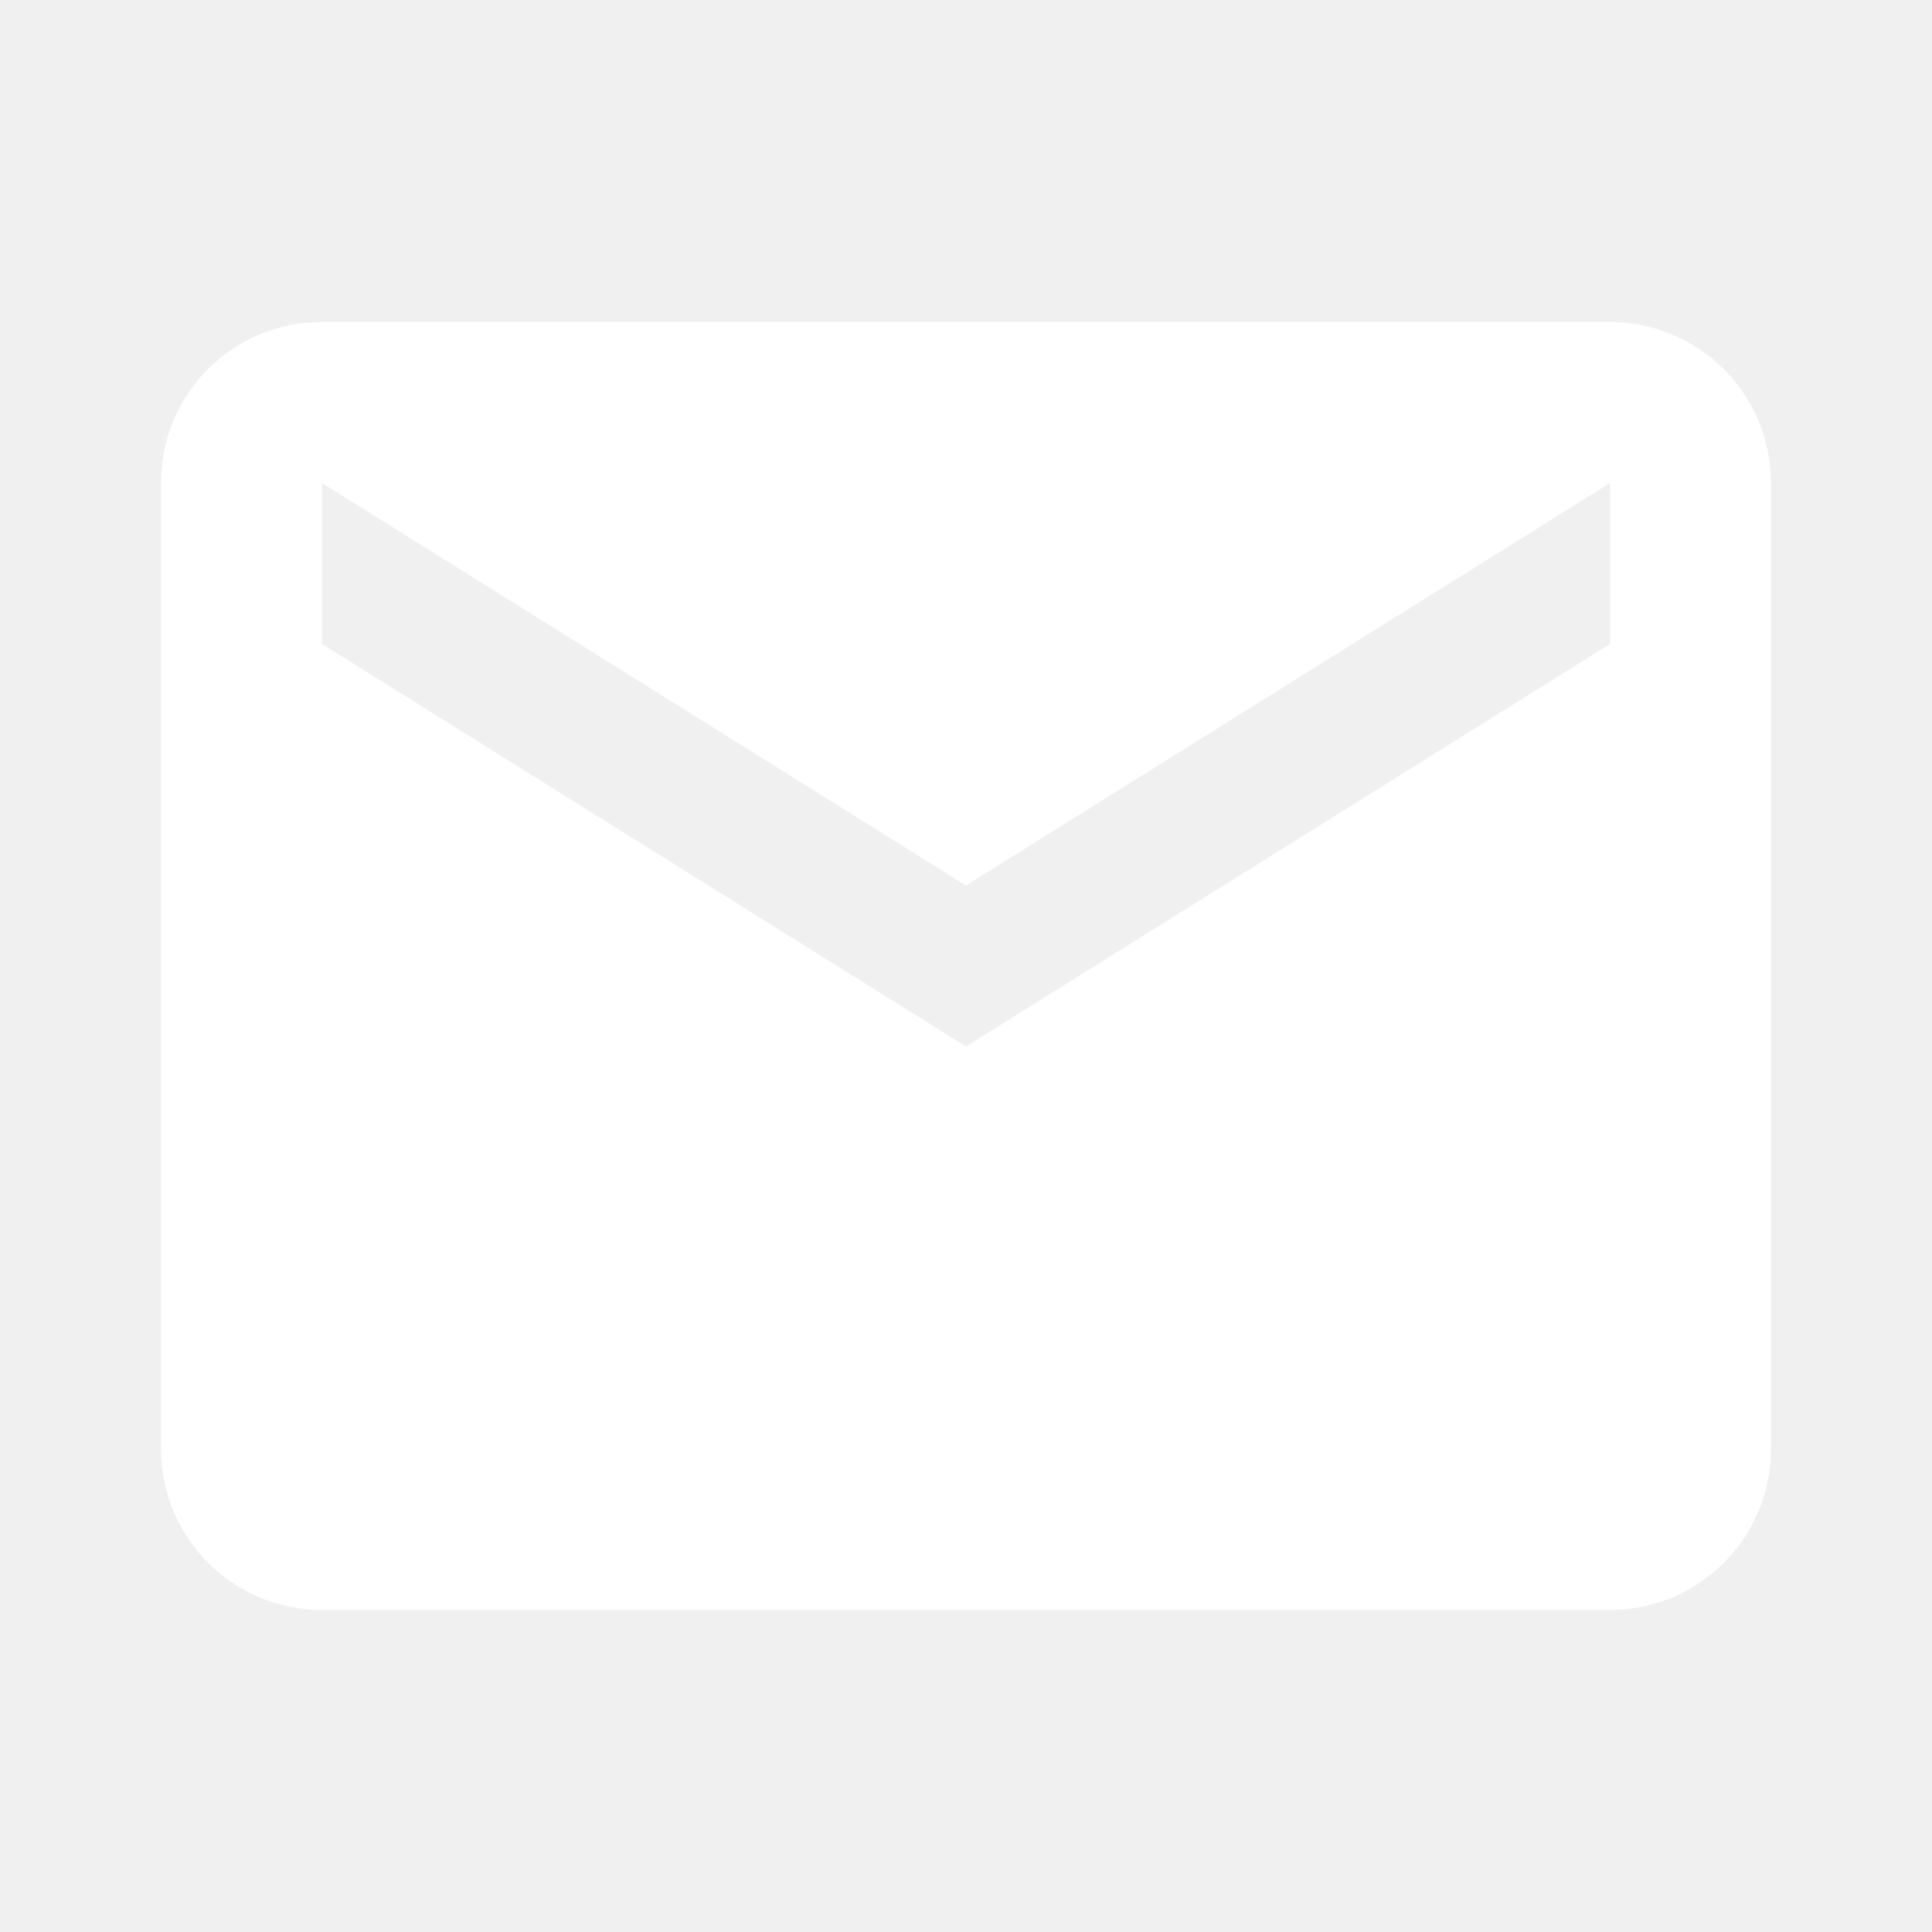
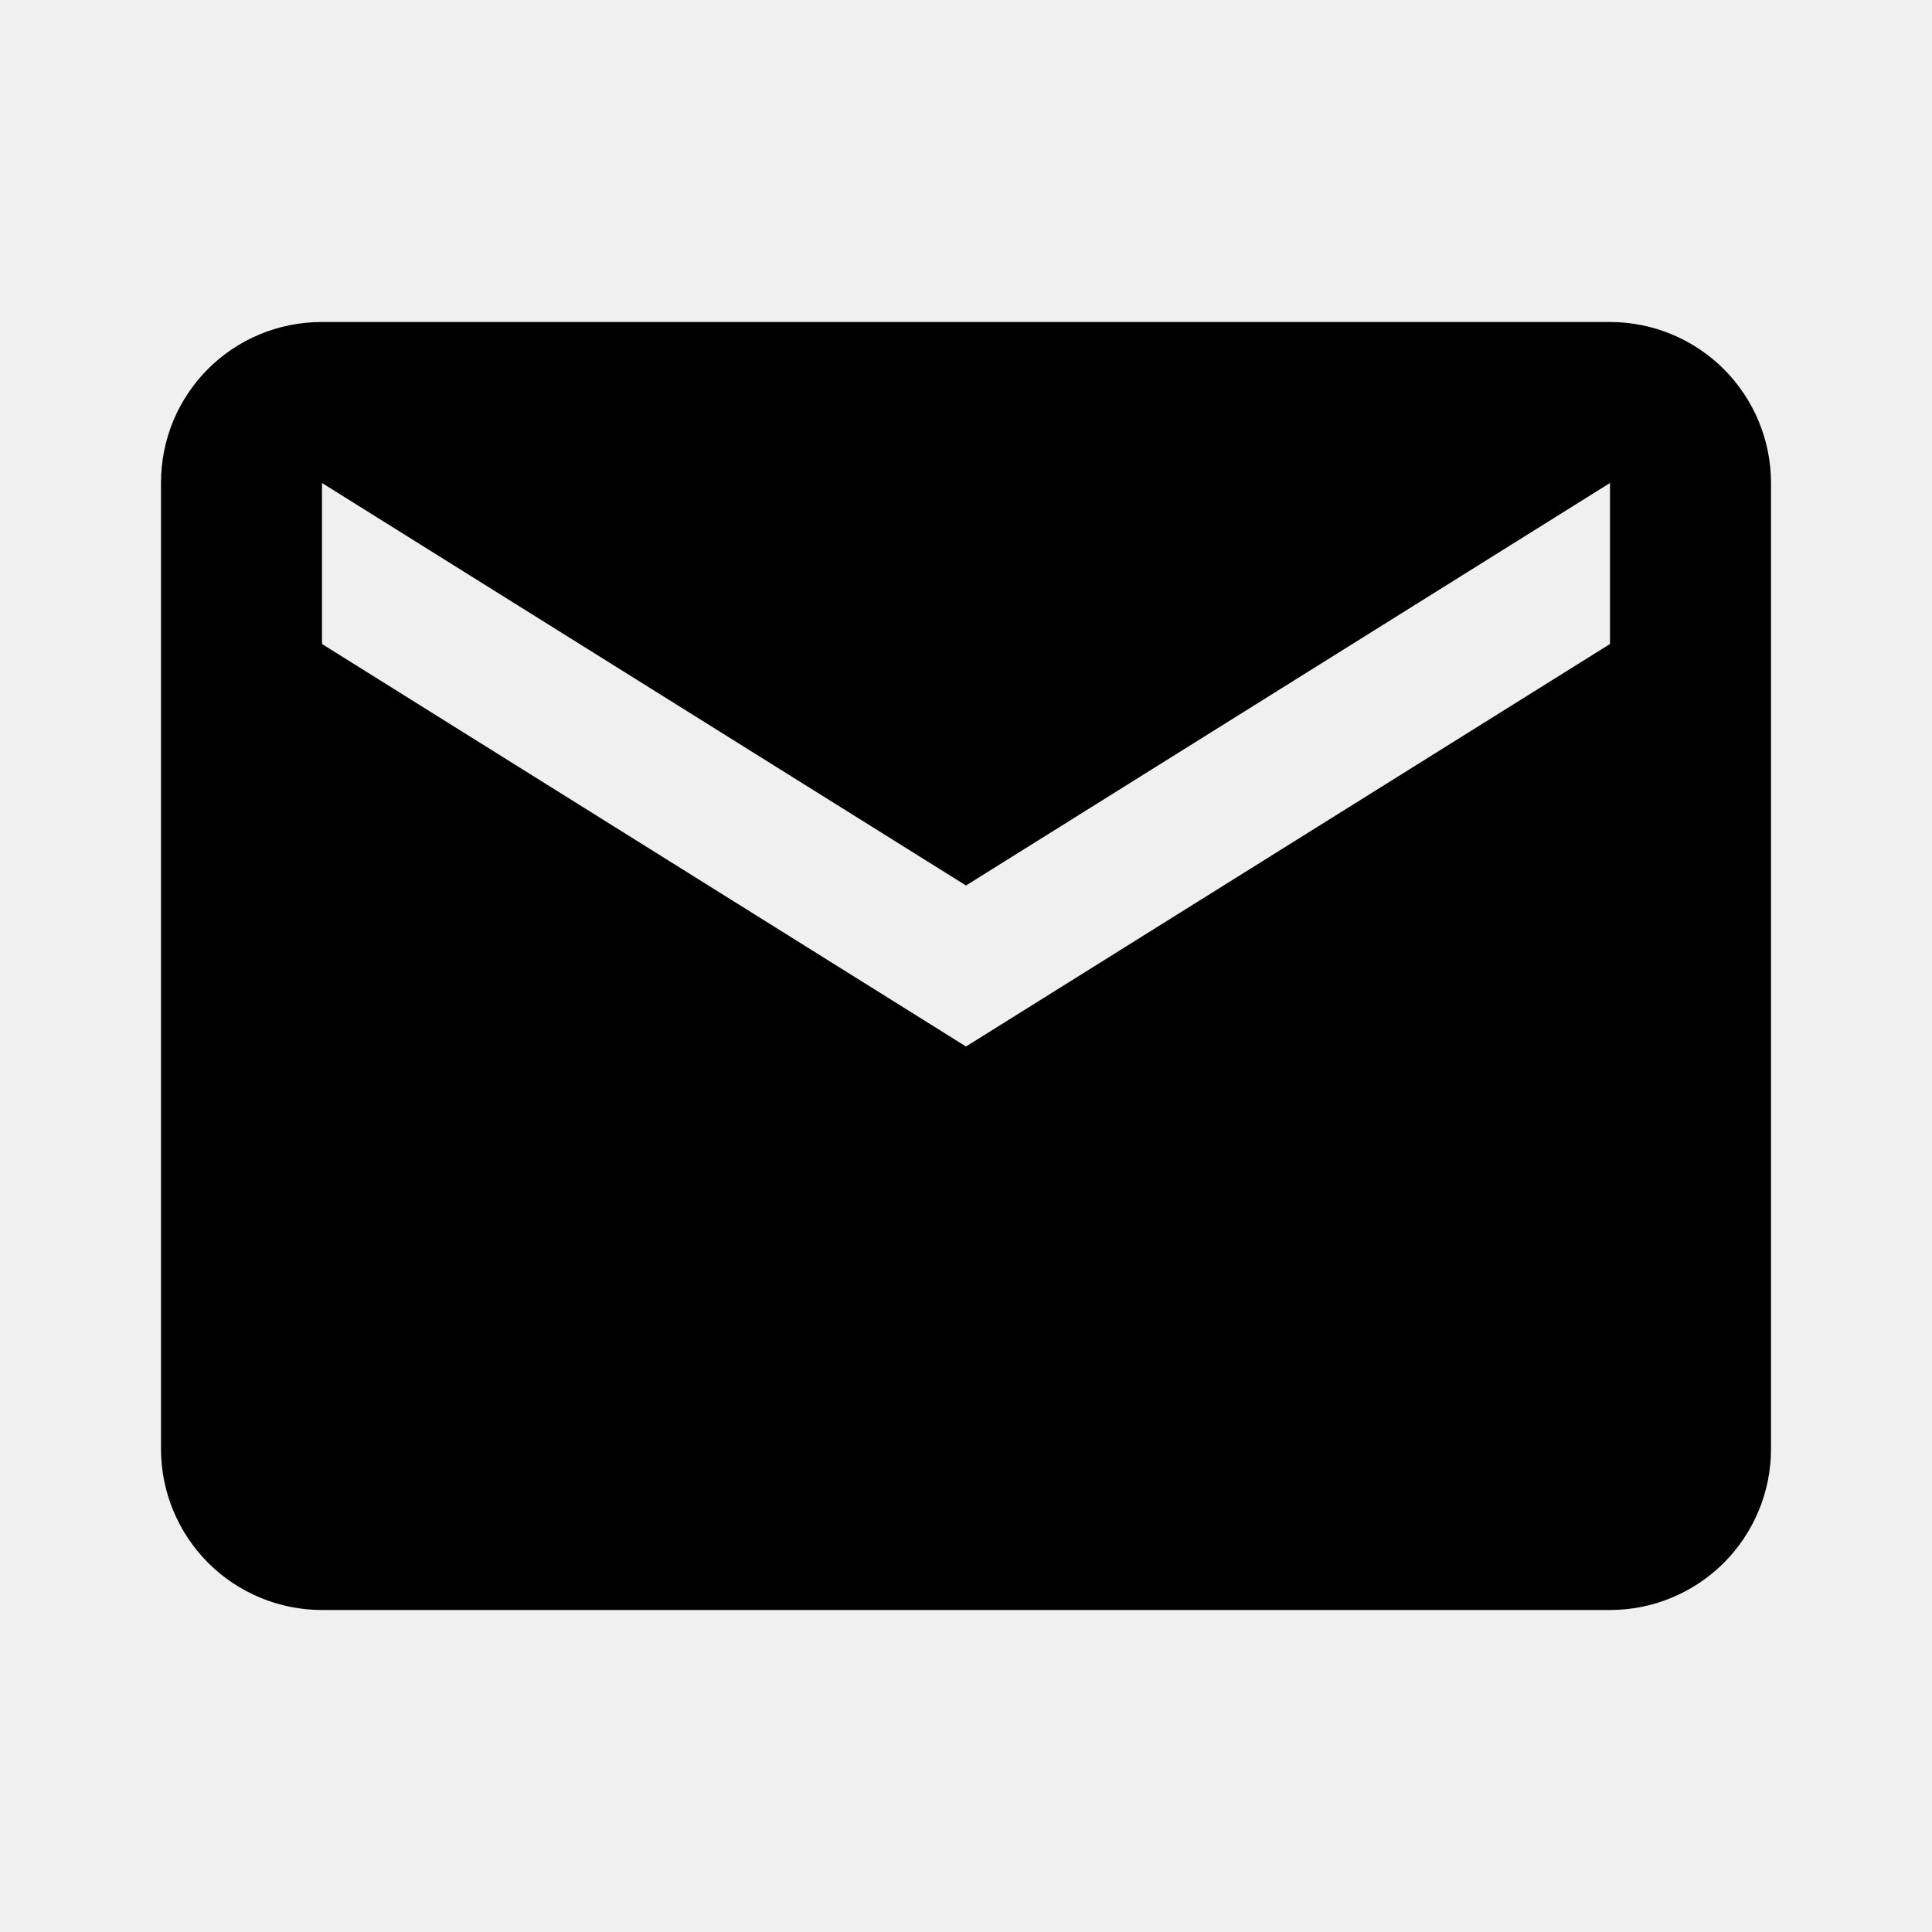
<svg xmlns="http://www.w3.org/2000/svg" width="15" height="15" viewBox="0 0 15 15" fill="none">
-   <path d="M12.5 5L7.5 8.125L2.5 5V3.75L7.5 6.875L12.5 3.75M12.5 2.5H2.5C1.806 2.5 1.25 3.056 1.25 3.75V11.25C1.25 11.582 1.382 11.899 1.616 12.134C1.851 12.368 2.168 12.5 2.5 12.5H12.5C12.832 12.5 13.149 12.368 13.384 12.134C13.618 11.899 13.75 11.582 13.75 11.25V3.75C13.75 3.418 13.618 3.101 13.384 2.866C13.149 2.632 12.832 2.5 12.5 2.5Z" fill="white" />
+   <path d="M12.5 5L7.5 8.125L2.5 5V3.75L7.5 6.875L12.5 3.75M12.5 2.5H2.5C1.806 2.5 1.25 3.056 1.25 3.75V11.25C1.25 11.582 1.382 11.899 1.616 12.134C1.851 12.368 2.168 12.5 2.5 12.5H12.5C12.832 12.5 13.149 12.368 13.384 12.134C13.618 11.899 13.75 11.582 13.75 11.25V3.75C13.75 3.418 13.618 3.101 13.384 2.866C13.149 2.632 12.832 2.5 12.5 2.5Z" fill="currentColor" />
</svg>
